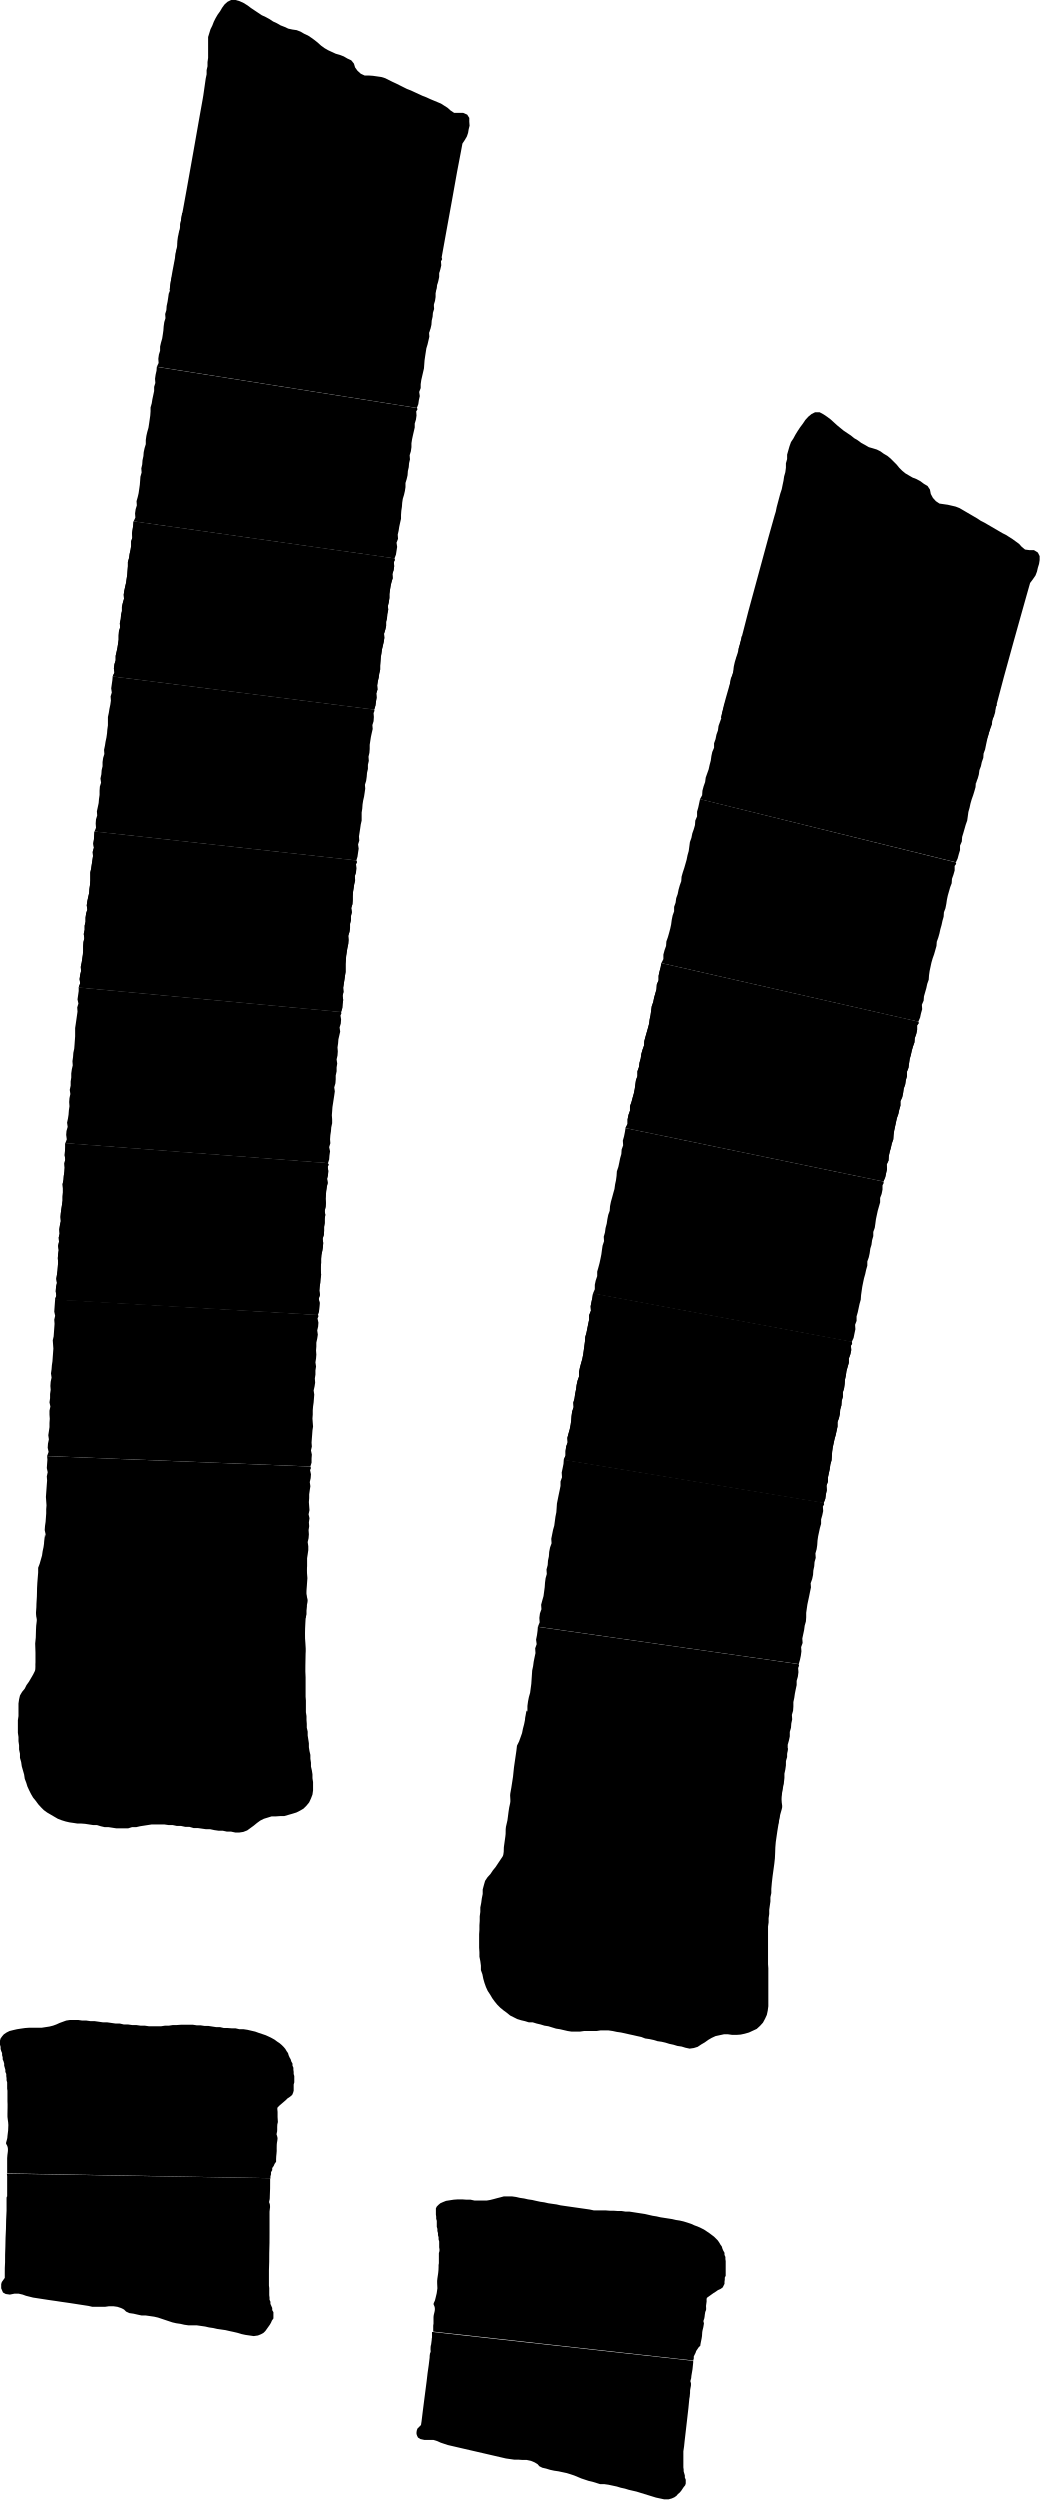
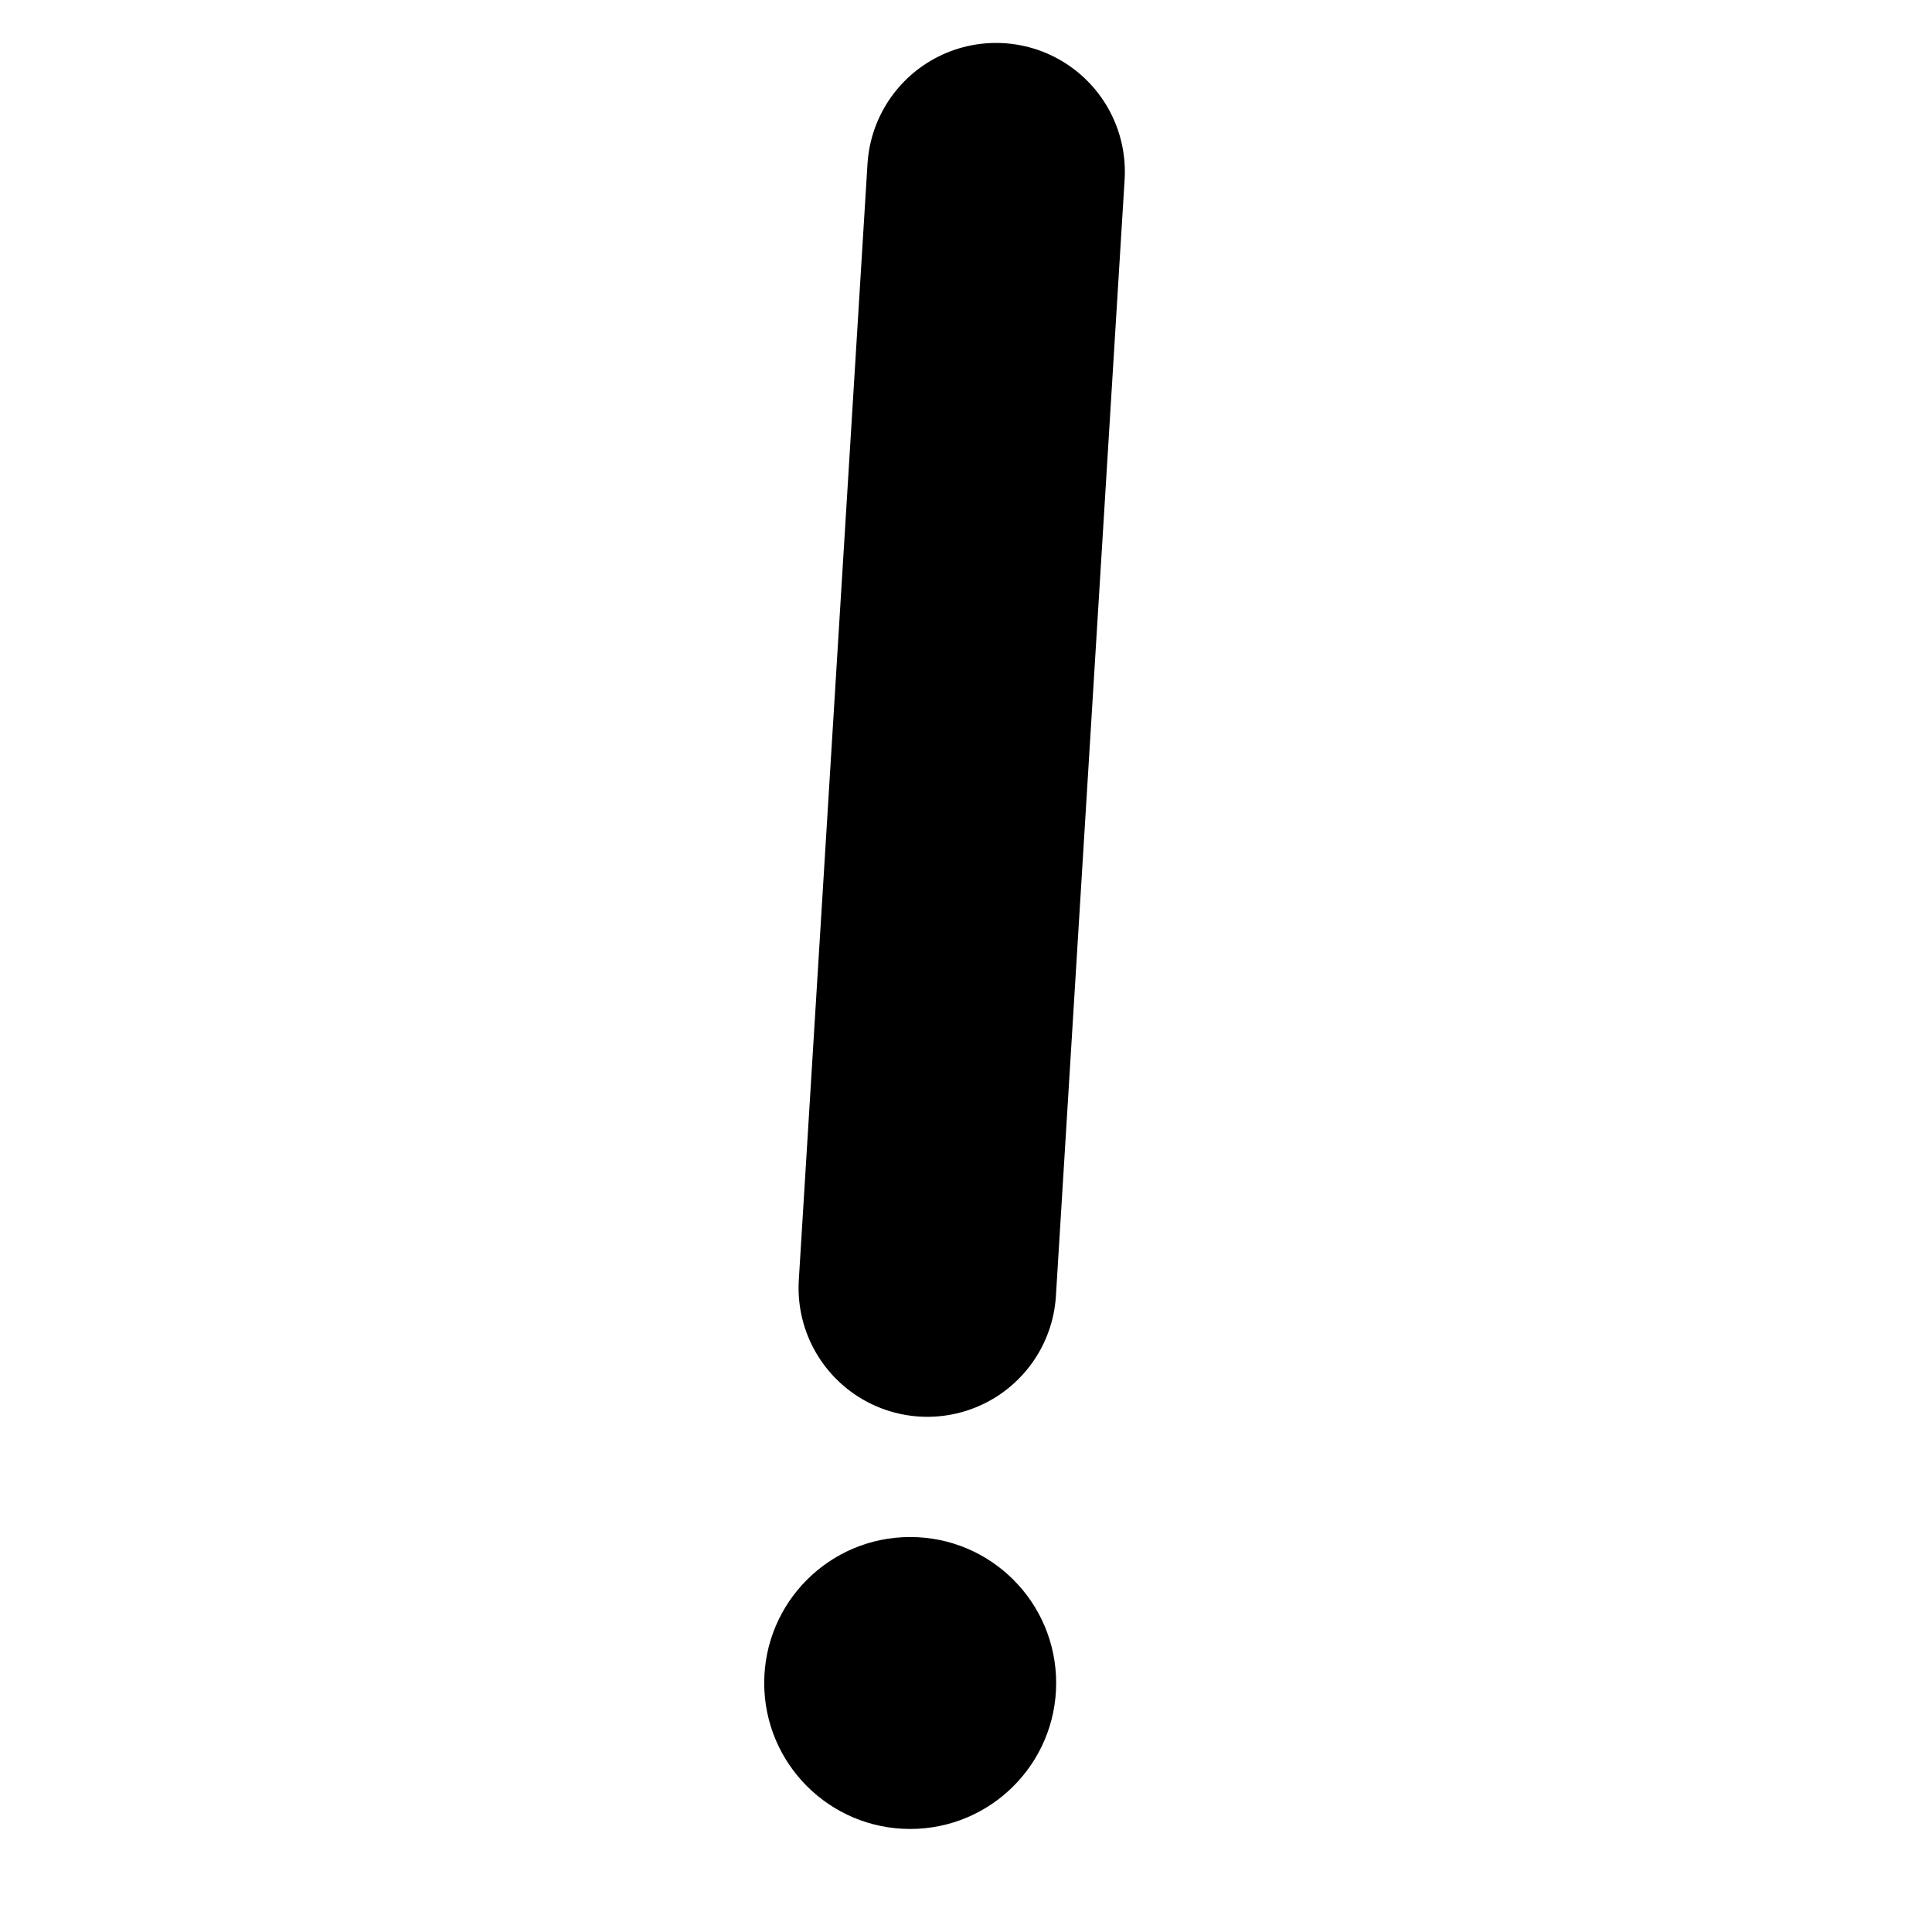
- <svg xmlns="http://www.w3.org/2000/svg" viewBox="0 0 257 618" fill="none">
-   <path d="M11.055 379.28V380.387L10.907 381.42L10.76 382.453L10.539 383.486L10.391 384.519L10.097 385.552L9.802 386.585L9.433 387.545V388.725C9.286 390.423 9.138 392.12 9.138 393.817C9.138 394.998 8.991 396.104 8.991 397.285C8.991 397.875 8.844 398.539 8.917 399.13C8.917 399.794 9.212 400.237 9.065 400.901C8.844 402.229 8.917 403.483 8.844 404.812L8.696 406.287C8.696 407.025 8.77 407.763 8.77 408.501V410.936C8.696 411.453 8.844 412.56 8.622 413.076L8.18 413.962L7.664 414.847L7.149 415.732L6.559 416.544L6.117 417.43L5.453 418.241L4.937 419.127L4.716 420.086L4.569 421.119V422.152V423.185V424.218L4.421 425.251V426.285V427.318V428.351L4.569 429.384V430.417L4.716 431.45V432.483L4.937 433.516V434.549L5.232 435.582L5.38 436.615L5.674 437.648L5.969 438.681L6.117 439.714L6.485 440.674L6.78 441.633L7.222 442.592L7.664 443.478L8.18 444.363L8.844 445.175L9.433 445.986L10.097 446.724L10.834 447.462L11.644 448.053L12.529 448.569L13.413 449.086L14.297 449.602L15.256 449.971L16.214 450.266L17.172 450.488L18.204 450.635L19.162 450.783H20.12L21.078 450.857L22.036 451.004L22.995 451.152H23.953L24.911 451.447L25.869 451.668H26.827L27.785 451.816L28.743 451.963H29.701H30.733H31.691L32.65 451.668H33.681L34.639 451.447L35.598 451.299L36.556 451.152L37.514 451.004H38.546H39.578H40.609L41.641 451.152H42.673L43.705 451.373H44.737L45.769 451.594H46.8L47.832 451.89H48.864L49.896 452.037L50.928 452.185H51.96L52.991 452.406L54.023 452.554H55.055L56.087 452.775H57.119L58.151 452.996H59.182L60.141 452.849L61.099 452.48L61.91 451.89L62.72 451.299L63.531 450.635L64.342 450.045L65.226 449.602L66.184 449.307L67.142 449.012H68.174L69.206 448.938H70.238L71.27 448.643L72.302 448.348L73.26 448.053L74.144 447.61L75.028 447.093L75.766 446.355L76.429 445.544L76.871 444.584L77.24 443.625L77.387 442.592V441.559V440.526L77.24 439.567V438.607L77.092 437.648L76.871 436.689V435.73L76.724 434.77V433.811L76.502 432.852L76.355 431.893V430.933L76.208 429.974L76.06 429.015V428.056L75.839 427.096V426.137L75.766 425.178V424.218L75.618 423.259V422.3V421.341V420.381L75.544 419.422V418.463V417.503V416.544V415.585V414.626C75.397 412.707 75.544 410.715 75.544 408.796C75.692 407.099 75.323 405.402 75.397 403.779C75.397 402.155 75.544 400.458 75.618 398.835C75.618 397.875 75.766 397.064 75.987 396.178C76.134 395.44 75.987 395.293 75.839 394.629C75.397 392.784 75.913 390.792 75.839 388.947V387.988V387.028V386.069V385.11V384.15V383.191V382.158L11.128 380.092L11.055 379.28Z" fill="currentColor" />
-   <path d="M78.566 325.044L78.861 324.085L78.935 323.052L79.009 322.093L78.787 321.059L79.082 320.1L78.935 319.067L79.009 318.108L79.156 317.149L79.23 316.115L79.377 315.156L79.303 314.123V313.164L79.377 312.205V311.172L79.451 310.212L79.672 309.179L79.819 308.22L79.893 307.261L79.746 306.228L80.04 305.268L80.114 304.309V303.276L80.261 302.317V301.284L80.409 300.324L80.261 299.365L80.483 298.332L80.556 297.373L80.483 296.34L80.556 295.38L80.63 294.421L80.777 293.388L80.999 292.429L80.851 291.396L81.072 290.437L81.146 289.477L80.999 288.444L81.22 287.928L81.072 287.559L16.14 282.615V283.574L16.067 284.533L15.993 285.566L16.14 286.599L15.919 287.633L15.993 288.666L15.919 289.699L15.772 290.658L15.698 291.691L15.477 292.724L15.551 293.757V294.79L15.477 295.823V296.783L15.329 297.816L15.182 298.849L15.035 299.882L14.961 300.841L15.035 301.874L14.813 302.907L14.666 303.94L14.74 304.973L14.519 305.933L14.592 306.966L14.371 307.999L14.519 309.032L14.371 310.065L14.298 311.024L14.371 312.057L14.298 313.09L14.224 314.123L14.076 315.156L13.929 316.115L14.076 317.149L13.855 318.182L13.782 319.215L13.929 320.248L13.634 321.207L13.782 321.281L78.714 325.044H78.566Z" fill="currentColor" />
-   <path d="M76.723 362.53L77.018 361.57V360.537L77.092 359.578L76.871 358.545L77.092 357.586L77.018 356.627L77.092 355.593L77.166 354.634L77.239 353.601L77.387 352.642L77.313 351.683L77.239 350.65L77.313 349.69V348.657L77.387 347.698L77.534 346.665L77.608 345.706L77.682 344.746L77.534 343.713L77.755 342.754L77.903 341.795L77.829 340.762L77.976 339.802V338.769L78.124 337.81L77.976 336.777L78.124 335.818L78.198 334.859L78.124 333.825L78.198 332.866V331.907L78.419 330.874L78.566 329.915L78.419 328.882L78.64 327.922L78.713 326.963L78.492 325.93L78.713 325.413L78.64 325.044L13.634 321.207L13.56 322.167L13.487 323.2L13.413 324.233L13.634 325.266L13.413 326.225L13.487 327.258L13.413 328.291L13.339 329.324L13.266 330.357L13.044 331.317L13.118 332.35L13.192 333.383L13.118 334.416L13.044 335.449L12.971 336.482L12.823 337.515L12.75 338.474L12.602 339.507L12.75 340.54L12.528 341.573L12.455 342.606L12.528 343.566L12.381 344.599V345.632L12.234 346.665L12.455 347.698L12.234 348.731V349.69L12.307 350.723L12.234 351.756V352.789L12.086 353.822L11.939 354.782L12.086 355.815L11.865 356.848L11.791 357.881L12.013 358.914L11.644 359.947H11.791L76.871 362.53H76.723Z" fill="currentColor" />
-   <path d="M75.545 400.015L75.766 399.056V398.096L75.839 397.063L75.618 396.104L75.839 395.071L75.692 394.112L75.766 393.079L75.839 392.119L75.913 391.16L75.987 390.127L75.913 389.168L75.839 388.135L75.913 387.175V386.142V385.183L76.06 384.224L76.208 383.191V382.232L76.06 381.199L76.281 380.239L76.355 379.28L76.281 378.247L76.429 377.288L76.355 376.328L76.503 375.295L76.281 374.336L76.503 373.303L76.429 372.344L76.355 371.311L76.429 370.351V369.392L76.576 368.359L76.724 367.4L76.576 366.367L76.797 365.407L76.871 364.448L76.65 363.415L76.871 362.899L76.724 362.53L11.644 359.947L11.718 360.833L11.644 361.866L11.571 362.899L11.792 363.932L11.571 364.965L11.644 365.998L11.571 366.957L11.497 367.99L11.423 369.023L11.35 370.056L11.423 371.089L11.497 372.122L11.423 373.082V374.115L11.35 375.148L11.276 376.181L11.128 377.214L11.055 378.247L11.276 379.28L11.055 380.239L10.981 381.272L11.055 382.305L10.907 383.338L10.981 384.371L10.834 385.331L11.055 386.364L10.834 387.397V388.43L10.907 389.463V390.496L10.834 391.529L10.76 392.488L10.613 393.521L10.76 394.554L10.539 395.588V396.621L10.76 397.654L10.465 398.613H10.613L75.692 400.015H75.545Z" fill="currentColor" />
-   <path d="M84.316 250.148L84.61 249.189L84.684 248.155L84.832 247.196L84.684 246.163L84.905 245.204L84.832 244.171L84.979 243.212L85.126 242.252L85.274 241.219L85.421 240.26V239.227V238.268L85.495 237.308L85.569 236.275L85.716 235.316L85.863 234.357L86.085 233.324L86.158 232.364L86.085 231.331L86.379 230.372L86.527 229.413V228.38L86.748 227.421V226.461L86.969 225.502L86.822 224.469L87.116 223.51L87.19 222.477V221.517L87.264 220.484L87.411 219.525L87.558 218.566L87.779 217.606L87.706 216.573L88.001 215.614L88.074 214.655L88.001 213.622L88.222 213.105L88.074 212.736L23.363 205.579L23.29 206.538L23.216 207.571L23.069 208.53L23.216 209.563L22.921 210.596L22.995 211.629L22.848 212.663L22.7 213.622L22.553 214.655L22.332 215.688V216.721V217.68L22.258 218.713L22.111 219.746L22.037 220.779L21.816 221.739L21.595 222.772L21.447 223.805L21.595 224.838L21.3 225.797L21.153 226.83V227.863L20.931 228.823V229.856L20.71 230.889L20.858 231.922L20.637 232.881L20.563 233.914V234.947L20.489 235.98L20.342 237.013L20.194 237.972L19.973 239.005L20.047 240.039L19.826 240.998L19.678 242.031L19.826 243.064L19.457 244.097H19.605L84.389 250.148H84.316Z" fill="currentColor" />
-   <path d="M81.073 287.559L81.368 286.6L81.441 285.641L81.589 284.608L81.368 283.575L81.662 282.616L81.589 281.656L81.662 280.623L81.81 279.664L81.883 278.705L82.105 277.672V276.712L82.031 275.679L82.105 274.72L82.178 273.687L82.326 272.728L82.473 271.768L82.621 270.809L82.768 269.776L82.621 268.817L82.915 267.784L82.989 266.824V265.865L83.21 264.832V263.873L83.358 262.914L83.21 261.881L83.431 260.921L83.505 259.888L83.431 258.929L83.579 257.896L83.652 256.937L83.873 255.977L84.094 255.018L83.947 253.985L84.242 253.026L84.316 251.993L84.168 251.033L84.389 250.517L84.316 250.148L19.457 244.097V244.983L19.31 246.016L19.163 247.049L19.384 248.082L19.089 249.041L19.163 250.074L19.015 251.107L18.868 252.14L18.72 253.173L18.573 254.133V255.166V256.199L18.499 257.232L18.426 258.265L18.352 259.224L18.131 260.257L18.057 261.29L17.91 262.323L17.983 263.356L17.762 264.316L17.615 265.349V266.382L17.468 267.341V268.374L17.246 269.407L17.394 270.44L17.173 271.473L17.099 272.432L17.173 273.466L17.025 274.499L16.951 275.532L16.804 276.491L16.583 277.524L16.73 278.557L16.436 279.59L16.362 280.549L16.509 281.656L16.141 282.616H16.288L81.22 287.559H81.073Z" fill="currentColor" />
-   <path d="M78.567 325.044L78.861 324.085L78.935 323.052L79.009 322.092L78.788 321.059L79.082 320.1L78.935 319.067L79.009 318.108L79.156 317.148L79.23 316.115L79.377 315.156L79.303 314.123V313.164L79.377 312.204V311.171L79.451 310.212L79.672 309.179L79.82 308.22L79.893 307.261L79.746 306.227L80.041 305.268L80.114 304.309V303.276L80.262 302.317V301.284L80.409 300.324L80.262 299.365L80.483 298.332L80.557 297.373L80.483 296.34L80.557 295.38L80.63 294.421L80.778 293.388L80.999 292.429L80.852 291.396L81.073 290.436L81.146 289.477L80.999 288.444L81.22 287.928L81.073 287.559L16.14 282.615V283.574L16.067 284.533L15.993 285.566L16.14 286.599L15.919 287.633L15.993 288.666L15.919 289.699L15.772 290.658L15.698 291.691L15.477 292.724L15.551 293.757V294.79L15.477 295.823V296.782L15.33 297.815L15.182 298.849L15.035 299.882L14.961 300.841L15.035 301.874L14.814 302.907L14.666 303.94L14.74 304.973L14.519 305.932L14.593 306.965L14.372 307.998L14.519 309.032L14.372 310.065L14.298 311.024L14.372 312.057L14.298 313.09L14.224 314.123L14.077 315.156L13.929 316.115L14.077 317.148L13.856 318.182L13.782 319.215L13.929 320.248L13.634 321.207L13.782 321.281L78.714 325.044H78.567Z" fill="currentColor" />
-   <path d="M92.496 175.399L92.791 174.439L92.938 173.406L93.085 172.447L93.012 171.414L93.306 170.455L93.233 169.422L93.38 168.462L93.601 167.503L93.749 166.47L93.97 165.511V164.551L94.043 163.518L94.117 162.559L94.265 161.6L94.412 160.567L94.633 159.608L94.854 158.648L95.002 157.689L94.928 156.656L95.223 155.697L95.444 154.737V153.704L95.665 152.745L95.739 151.786L95.96 150.753L95.886 149.793L96.107 148.834L96.255 147.801V146.842L96.402 145.809L96.549 144.85L96.77 143.89L97.065 142.931L96.992 141.898L97.286 140.939L97.434 139.979L97.36 138.946L97.581 138.43L97.507 138.061L33.018 128.911L32.944 129.796L32.797 130.829L32.649 131.863L32.723 132.896L32.428 133.855V134.888L32.281 135.921L32.06 136.88L31.912 137.913L31.617 138.946V139.979L31.544 140.939L31.47 141.972L31.323 143.005L31.175 144.038L30.954 144.997L30.733 146.03L30.586 146.989L30.659 148.022L30.365 149.056L30.143 150.015V151.048L29.922 152.081L29.849 153.04L29.628 154.073L29.701 155.106L29.406 156.066L29.333 157.099V158.132L29.185 159.165L29.038 160.124L28.817 161.157L28.596 162.116V163.223L28.301 164.182L28.153 165.216L28.301 166.249L27.859 167.208H28.006L92.57 175.399H92.496Z" fill="currentColor" />
-   <path d="M88.074 212.736L88.369 211.777L88.516 210.743L88.664 209.784L88.516 208.751L88.811 207.792L88.737 206.759L88.885 205.8L89.032 204.84L89.179 203.807L89.4 202.848V201.889V200.856L89.548 199.896L89.622 198.863L89.769 197.904L89.99 196.945L90.138 195.986L90.285 194.952L90.211 193.993L90.506 193.034L90.654 192.001L90.727 191.042L90.948 190.082V189.049L91.169 188.09L91.096 187.057L91.317 186.098L91.391 185.138V184.105L91.538 183.146L91.685 182.187L91.907 181.154L92.128 180.194L92.054 179.235L92.349 178.276L92.422 177.243L92.349 176.284L92.57 175.693L92.496 175.398L27.859 167.207L27.785 168.093L27.638 169.126L27.49 170.159L27.638 171.192L27.343 172.151L27.417 173.184L27.269 174.218L27.048 175.251L26.901 176.21L26.68 177.243V178.276V179.309L26.532 180.342L26.459 181.301L26.311 182.334L26.09 183.367L25.943 184.327L25.722 185.36L25.795 186.393L25.5 187.352L25.353 188.385V189.418L25.132 190.378L25.058 191.411L24.837 192.444L24.985 193.477L24.69 194.436L24.616 195.469V196.502L24.469 197.535L24.395 198.494L24.174 199.528L23.953 200.561L24.026 201.594L23.732 202.553L23.658 203.586L23.732 204.619L23.363 205.578H23.51L88.222 212.736H88.074Z" fill="currentColor" />
-   <path d="M84.315 250.147L84.61 249.188L84.683 248.155L84.831 247.196L84.683 246.163L84.904 245.204L84.831 244.17L84.978 243.211L85.126 242.252L85.273 241.219L85.421 240.26V239.226V238.267L85.494 237.308L85.568 236.275L85.715 235.316L85.863 234.356L86.084 233.323L86.157 232.364L86.084 231.331L86.379 230.372L86.526 229.412V228.379L86.747 227.42V226.461L86.968 225.502L86.821 224.468L87.115 223.509L87.189 222.476V221.517L87.263 220.484L87.41 219.525L87.558 218.565L87.779 217.606L87.705 216.573L88 215.614L88.074 214.654L88 213.621L88.221 213.105L88.074 212.736L23.363 205.578L23.289 206.538L23.215 207.571L23.068 208.53L23.215 209.563L22.921 210.596L22.994 211.629L22.847 212.662L22.7 213.621L22.552 214.654L22.331 215.688V216.721V217.68L22.257 218.713L22.11 219.746L22.036 220.779L21.815 221.738L21.594 222.771L21.447 223.804L21.594 224.837L21.299 225.797L21.152 226.83V227.863L20.931 228.822V229.855L20.71 230.888L20.857 231.921L20.636 232.881L20.562 233.914V234.947L20.488 235.98L20.341 237.013L20.194 237.972L19.973 239.005L20.046 240.038L19.825 240.997L19.678 242.031L19.825 243.064L19.457 244.097H19.604L84.388 250.147H84.315Z" fill="currentColor" />
-   <path d="M103.036 100.871L103.405 99.912L103.552 98.879L103.773 97.919L103.626 96.886L103.994 95.927V94.968L104.142 93.935L104.363 92.976L104.584 92.016L104.805 91.057L104.879 90.024L104.952 89.065L105.1 88.032L105.247 87.072L105.395 86.113L105.689 85.154L105.911 84.195L106.132 83.235L106.058 82.202L106.426 81.243L106.648 80.284L106.721 79.251L106.942 78.291L107.016 77.332L107.311 76.373L107.237 75.34L107.532 74.38L107.679 73.421V72.388L107.9 71.429L108.048 70.47L108.343 69.51L108.564 68.477V67.518L108.859 66.559L109.08 65.6L109.006 64.566L109.301 64.05L109.153 63.681L45.032 52.612L44.885 53.498L44.737 54.531L44.516 55.49L44.59 56.597L44.221 57.556L44.295 58.589L44.074 59.549L43.853 60.582L43.632 61.615L43.411 62.574L43.337 63.607L43.263 64.64L43.116 65.6L42.968 66.632L42.747 67.666L42.453 68.625L42.231 69.584L42.084 70.617V71.65L41.715 72.609L41.568 73.643L41.421 74.602L41.2 75.635L41.126 76.668L40.831 77.627L40.905 78.66L40.61 79.62L40.463 80.653L40.389 81.686L40.242 82.719L40.094 83.678L39.799 84.711L39.578 85.67V86.703L39.283 87.663L39.136 88.696L39.21 89.729L38.767 90.688H38.915L103.184 100.871H103.036Z" fill="currentColor" />
-   <path d="M97.508 138.061L97.877 137.102L98.024 136.143L98.172 135.183L98.024 134.15L98.393 133.191L98.319 132.158L98.54 131.199L98.688 130.24L98.909 129.206L99.13 128.247V127.288L99.204 126.255L99.351 125.296L99.425 124.262L99.572 123.303L99.867 122.344L100.088 121.385L100.235 120.425V119.392L100.53 118.433L100.751 117.474L100.825 116.441L101.046 115.482L101.12 114.522L101.341 113.563L101.267 112.53L101.562 111.571L101.709 110.538V109.578L101.857 108.619L102.078 107.586L102.299 106.627L102.52 105.667V104.708L102.815 103.749L102.963 102.716L102.889 101.683L103.184 101.24L103.11 100.871L38.767 90.688L38.694 91.647L38.473 92.607L38.325 93.64L38.399 94.673L38.104 95.632V96.665L37.883 97.698L37.662 98.731L37.515 99.691L37.22 100.724V101.683L37.146 102.716L36.999 103.749L36.851 104.782L36.704 105.741L36.409 106.774L36.188 107.734L36.041 108.767V109.8L35.746 110.759L35.525 111.792L35.451 112.751L35.23 113.784L35.156 114.817L34.935 115.777L35.009 116.81L34.714 117.843L34.64 118.876L34.566 119.835L34.419 120.868L34.272 121.901L34.051 122.861L33.756 123.894L33.83 124.927L33.535 125.886L33.387 126.919L33.461 127.952L33.019 128.911H33.166L97.582 138.061H97.508Z" fill="currentColor" />
-   <path d="M92.497 175.399L92.792 174.439L92.939 173.406L93.087 172.447L93.013 171.414L93.308 170.455L93.234 169.422L93.381 168.462L93.603 167.503L93.75 166.47L93.971 165.511V164.551L94.045 163.518L94.118 162.559L94.266 161.6L94.413 160.567L94.635 159.608L94.856 158.648L95.003 157.689L94.929 156.656L95.224 155.697L95.445 154.737V153.704L95.666 152.745L95.74 151.786L95.961 150.753L95.887 149.793L96.108 148.834L96.256 147.801V146.842L96.403 145.809L96.551 144.85L96.772 143.89L97.067 142.931L96.993 141.898L97.288 140.939L97.435 139.979L97.361 138.946L97.582 138.43L97.509 138.061L33.019 128.911L32.945 129.796L32.798 130.829L32.651 131.863L32.724 132.896L32.429 133.855V134.888L32.282 135.921L32.061 136.88L31.913 137.913L31.619 138.946V139.979L31.545 140.939L31.471 141.972L31.324 143.005L31.176 144.038L30.955 144.997L30.734 146.03L30.587 146.989L30.66 148.022L30.366 149.056L30.145 150.015V151.048L29.924 152.081L29.85 153.04L29.629 154.073L29.703 155.106L29.408 156.066L29.334 157.099V158.132L29.186 159.165L29.039 160.124L28.818 161.157L28.597 162.116V163.223L28.302 164.182L28.155 165.216L28.302 166.249L27.86 167.208H28.007L92.571 175.399H92.497Z" fill="currentColor" />
-   <path d="M41.936 71.65L42.083 70.543C42.378 68.256 42.82 66.042 43.263 63.755C43.41 62.943 43.557 62.131 43.778 61.319C43.852 61.024 43.926 60.95 43.852 60.655C43.705 59.253 44.147 57.851 44.442 56.597L44.81 54.088L45.252 51.727L46.137 46.857L47.832 37.338L49.232 29.369L50.117 24.424L50.264 23.539L50.412 22.506L50.559 21.473L50.706 20.44L50.854 19.407L51.075 18.374V17.341L51.296 16.381V15.348L51.443 14.315V13.282V12.249V11.216V10.183V9.15L51.738 8.191L52.033 7.231L52.475 6.346L52.844 5.387L53.286 4.501L53.802 3.616L54.391 2.804L54.907 1.919L55.497 1.107L56.234 0.443L57.119 0H58.224L59.256 0.295L60.214 0.738L61.172 1.328L62.056 1.992L62.941 2.583L63.825 3.173L64.71 3.763L65.668 4.206L66.626 4.723L67.51 5.313L68.469 5.756L69.353 6.272L70.311 6.641L71.269 7.084L72.301 7.305L73.333 7.453L74.291 7.822L75.176 8.338L76.134 8.781L77.018 9.371L77.829 9.962L78.64 10.626L79.377 11.29L80.187 11.88L81.072 12.397L82.03 12.839L82.988 13.282L84.02 13.577L84.978 13.946L85.862 14.463L86.821 14.906L87.484 15.717L87.779 16.677L88.368 17.488L89.179 18.226L90.137 18.669H91.169L92.201 18.743L93.233 18.89L94.264 19.038L95.223 19.333L96.107 19.776L96.992 20.218L97.95 20.661L98.834 21.104L99.719 21.547L100.603 21.989L101.561 22.358L102.519 22.801L103.477 23.244L104.436 23.687L105.394 24.056L106.352 24.498L107.236 24.867L108.121 25.236L109.005 25.605L109.816 26.122L110.626 26.638L111.364 27.302L112.248 27.893H113.353H114.459L115.491 28.335L116.007 29.147V30.106L116.081 31.066L115.86 31.951L115.712 32.837L115.417 33.722L114.901 34.608L114.312 35.493L113.943 37.485L112.985 42.503L111.732 49.513L110.258 57.63L108.784 65.821L108.121 69.658L107.826 71.429C107.826 71.429 107.678 72.019 107.605 72.24C107.457 72.683 107.457 73.2 107.384 73.642C107.31 74.528 107.162 75.34 106.941 76.225L106.573 78.439L106.352 79.619C106.278 79.988 106.352 80.431 106.204 80.8V81.317L106.057 82.35L41.862 71.724L41.936 71.65Z" fill="currentColor" />
-   <path d="M66.848 538.592V538.002L66.996 537.486V536.969L67.29 536.453V535.936L67.659 535.419L67.88 534.903L68.248 534.386V533.722C68.248 532.837 68.47 531.951 68.396 531.066C68.396 530.476 68.396 529.885 68.543 529.221C68.543 528.926 68.691 528.557 68.543 528.262C68.543 527.893 68.249 527.672 68.396 527.376C68.617 526.712 68.47 526.048 68.543 525.31C68.543 525.015 68.691 524.794 68.691 524.499C68.691 524.13 68.617 523.761 68.617 523.318C68.617 522.875 68.617 522.432 68.617 522.063C68.617 521.768 68.47 521.178 68.617 520.957L69.059 520.514L69.575 520.071L70.091 519.628L70.607 519.186L71.049 518.743L71.713 518.3L72.228 517.858L72.45 517.341L72.597 516.824V516.308V515.791V515.275L72.744 514.758V514.242V513.725V513.209L72.597 512.692V512.176L72.523 511.659V511.143L72.302 510.626V510.11L72.007 509.593L71.86 509.077L71.565 508.56L71.344 508.043L71.197 507.527L70.828 507.01L70.533 506.494L70.091 505.977L69.649 505.535L69.133 505.092L68.469 504.649L67.88 504.206L67.217 503.837L66.48 503.469L65.669 503.1L64.784 502.804L63.9 502.509L63.089 502.214L62.131 501.993L61.173 501.771L60.215 501.624H59.183L58.225 501.402H57.267L56.309 501.329H55.35L54.392 501.107H53.434L52.476 500.96L51.518 500.812H50.56L49.602 500.664H48.644L47.686 500.517H46.654H45.696H44.737L43.706 500.591H42.747L41.789 500.738H40.831L39.873 500.886H38.841H37.809H36.778L35.746 500.738H34.714L33.682 500.591H32.65L31.618 500.443H30.587L29.628 500.222H28.596L27.565 500.074L26.533 499.927H25.501L24.469 499.779L23.437 499.631H22.405L21.374 499.484H20.342L19.31 499.336H18.278H17.32L16.362 499.484L15.551 499.779L14.741 500.074L13.93 500.443L13.119 500.738L12.234 500.96L11.277 501.107L10.318 501.255H9.286H8.255H7.223L6.191 501.329L5.159 501.476L4.201 501.624L3.243 501.845L2.358 502.066L1.621 502.435L0.958 502.878L0.516 503.395L0.147 503.911L0 504.428V504.944V505.461L0.147 505.977V506.494L0.295 507.01L0.516 507.527V508.043L0.663 508.56V509.077L0.884 509.593L1.032 510.11V510.626L1.179 511.143L1.327 511.659V512.176L1.548 512.692V513.209L1.621 513.725V514.242L1.769 514.758V515.275V515.791V516.308L1.843 516.824V517.341V517.858V518.374V518.891V519.407C1.916 520.44 1.843 521.547 1.843 522.58C1.769 523.539 2.064 524.425 2.064 525.31C2.064 526.196 1.99 527.155 1.843 528.04C1.843 528.557 1.695 529 1.548 529.516C1.4 529.885 1.548 530.033 1.769 530.402C2.211 531.361 1.769 532.468 1.769 533.501V534.018V534.534V535.641V536.157V536.674V537.264L66.627 538.445L66.848 538.592Z" fill="currentColor" />
-   <path d="M66.775 538.592V539.183C66.775 540.363 66.775 541.618 66.701 542.798C66.701 543.241 66.701 543.684 66.554 544.126C66.554 544.274 66.48 544.348 66.554 544.495C66.922 545.233 66.701 545.971 66.627 546.709C66.627 547.152 66.627 547.595 66.627 548.037C66.627 548.48 66.627 548.849 66.627 549.292C66.627 550.177 66.627 551.063 66.627 551.874C66.627 553.572 66.628 555.269 66.554 556.966C66.554 558.368 66.554 559.844 66.48 561.246C66.48 562.131 66.48 563.017 66.48 563.902C66.48 564.05 66.48 564.197 66.48 564.419V565.009L66.554 565.599V566.19V566.78V567.37L66.627 567.961V568.477L66.849 568.994V569.51L67.07 570.027L67.291 570.543V571.06L67.586 571.576V572.093V572.609V573.126L67.217 573.642L66.996 574.159L66.701 574.675L66.333 575.192L65.964 575.708L65.596 576.225L65.153 576.668L64.49 577.037L63.753 577.332L62.721 577.479L61.69 577.332L60.658 577.184L59.626 576.963L58.668 576.668L57.709 576.446L56.678 576.225L55.72 576.004L54.688 575.856L53.656 575.708L52.698 575.487L51.666 575.34L50.708 575.118L49.676 574.971L48.644 574.823H47.612H46.58L45.549 574.675L44.59 574.454L43.559 574.306L42.601 574.085L41.716 573.79L40.832 573.495L39.947 573.2L39.063 572.904L38.105 572.683L37.073 572.535L36.041 572.388H35.009L33.977 572.167L33.019 571.945L31.987 571.798L31.177 571.429L30.661 570.912L29.924 570.543L29.039 570.248L28.007 570.101H26.975L25.944 570.248H24.912H23.88H22.848L21.89 570.027L20.932 569.879L19.974 569.732L19.016 569.584L18.058 569.436L17.099 569.289L16.068 569.141L15.036 568.994L14.078 568.846L13.046 568.698L12.014 568.551L11.056 568.403L10.098 568.256L9.14 568.108L8.181 567.961L7.297 567.739L6.413 567.518L5.602 567.223L4.644 567.001H3.538L2.433 567.223L1.401 567.075L0.737 566.706L0.516 566.19L0.295 565.673V565.156V564.64L0.443 564.123L0.811 563.607L1.18 563.09C1.18 562.721 1.18 562.353 1.18 561.984C1.18 561.098 1.18 560.139 1.253 559.253C1.253 557.999 1.253 556.671 1.327 555.416C1.327 553.94 1.401 552.465 1.474 550.989C1.474 549.513 1.548 547.963 1.622 546.488C1.622 545.75 1.622 545.086 1.622 544.348C1.622 544.053 1.622 543.684 1.622 543.388C1.622 543.241 1.622 543.093 1.769 542.946C1.769 542.724 1.769 542.429 1.769 542.208C1.769 541.765 1.769 541.249 1.769 540.806C1.769 540.363 1.769 539.994 1.769 539.551C1.769 539.33 1.769 539.109 1.769 538.887C1.769 538.666 1.769 538.445 1.769 538.223C1.769 538.149 1.769 538.002 1.769 537.928L1.696 537.338L66.701 538.445L66.775 538.592Z" fill="currentColor" />
-   <path d="M130.158 422.816L129.937 423.997L129.789 425.104L129.568 426.211L129.273 427.318L129.052 428.424L128.684 429.457L128.315 430.49L127.799 431.524L127.652 432.778C127.431 434.623 127.062 436.394 126.915 438.238C126.841 439.493 126.546 440.673 126.399 441.928C126.325 442.592 126.104 443.256 126.104 443.846C126.104 444.584 126.252 445.101 126.104 445.765C125.736 447.167 125.662 448.495 125.441 449.971L125.072 451.594C124.925 452.406 125.072 453.144 124.925 453.956L124.556 456.612C124.556 457.129 124.556 458.383 124.262 458.9L123.672 459.785L123.082 460.671L122.493 461.556L121.83 462.368L121.24 463.253L120.503 464.065L119.913 464.95L119.618 465.983L119.323 467.09V468.197L119.102 469.304L118.955 470.411L118.734 471.518V472.625L118.587 473.731V474.838L118.513 475.945V477.052L118.439 478.159V479.266V480.372V481.479L118.513 482.586V483.693L118.734 484.8L118.881 485.907V487.014L119.25 488.047L119.471 489.153L119.766 490.187L120.134 491.22L120.576 492.179L121.166 493.064L121.682 493.95L122.272 494.761L122.935 495.573L123.672 496.311L124.483 496.975L125.294 497.566L126.104 498.23L126.989 498.672L127.873 499.115L128.831 499.41L129.789 499.632L130.747 499.927H131.706L132.664 500.222L133.622 500.443L134.58 500.738L135.538 500.886L136.496 501.181L137.454 501.476L138.413 501.624L139.371 501.845L140.329 502.067L141.287 502.214H142.319H143.351L144.382 502.067H145.414H146.446H147.478L148.436 501.919H149.394H150.426L151.458 502.067L152.49 502.288L153.522 502.436L154.553 502.657L155.511 502.878L156.543 503.1L157.502 503.321L158.533 503.543L159.491 503.911L160.523 504.059L161.555 504.28L162.513 504.576L163.545 504.723L164.503 504.945L165.461 505.24L166.493 505.461L167.451 505.756L168.483 505.904L169.441 506.199L170.473 506.42L171.505 506.273L172.463 505.978L173.348 505.387L174.232 504.871L175.043 504.28L175.927 503.764L176.885 503.321L177.917 503.1L178.949 502.878H179.981L181.013 503.026H182.044L183.076 502.952L184.108 502.731L185.14 502.436L186.098 501.993L187.056 501.55L187.867 500.812L188.604 500.001L189.12 499.041L189.562 498.082L189.783 497.049L189.931 495.942V494.835V493.802V492.769V491.736V490.703V489.67V488.637V487.604V486.571L189.857 485.538V484.505V483.472V482.439V481.406V480.372V479.339V478.306V477.273V476.24L190.004 475.207V474.174L190.152 473.141V472.108L190.299 471.075L190.447 470.042V469.009L190.668 467.976V466.943C190.815 464.95 191.11 462.737 191.405 460.744C191.7 458.9 191.552 457.129 191.773 455.358C191.994 453.661 192.289 451.816 192.584 450.045C192.731 449.086 192.953 448.126 193.247 447.241C193.468 446.503 193.321 446.282 193.247 445.544C193.026 443.551 193.763 441.485 193.911 439.493V438.46L194.132 437.427L194.279 436.394V435.361L194.574 434.328V433.294L194.795 432.188L130.526 423.702L130.158 422.816Z" fill="currentColor" />
-   <path d="M203.64 371.459L204.009 370.5L204.156 369.393L204.377 368.36L204.304 367.253L204.672 366.22V365.187L204.893 364.154L205.114 363.121L205.262 362.014L205.556 360.981L205.63 359.948L205.704 358.841L205.851 357.808L206.072 356.775L206.294 355.742L206.588 354.709L206.81 353.676L207.031 352.642V351.536L207.399 350.502L207.62 349.469L207.694 348.436L207.989 347.403L208.062 346.297L208.357 345.263V344.157L208.652 343.197L208.799 342.09L208.873 341.057L209.094 340.024L209.242 338.918L209.536 337.884L209.831 336.851V335.818L210.2 334.785L210.421 333.752L210.347 332.645L210.642 332.129L210.568 331.686L146.594 319.732L146.447 320.765L146.226 321.798L146.005 322.905L146.078 324.012L145.636 325.119V326.226L145.415 327.259L145.194 328.366L144.973 329.472L144.678 330.505L144.605 331.612L144.457 332.719L144.31 333.826L144.162 334.859L143.941 335.966L143.646 336.999L143.351 338.106L143.13 339.213V340.32L142.762 341.353L142.541 342.386L142.393 343.492L142.172 344.599L142.025 345.706L141.73 346.739L141.804 347.846L141.435 348.953L141.288 350.06L141.214 351.093L141.067 352.2L140.846 353.307L140.551 354.34L140.256 355.446L140.33 356.553L139.961 357.586L139.814 358.693V359.8L139.371 360.833L139.519 360.907L203.714 371.533L203.64 371.459Z" fill="currentColor" />
-   <path d="M197.448 411.379L197.743 410.346L197.964 409.313L198.111 408.207L198.038 407.173L198.406 406.14L198.333 405.033L198.554 404L198.775 402.967L198.922 401.861L199.217 400.828L199.291 399.794V398.688L199.438 397.654L199.586 396.621L199.807 395.588L200.028 394.555L200.249 393.449L200.47 392.415L200.396 391.382L200.765 390.349L200.986 389.316L201.06 388.209L201.281 387.176L201.354 386.143L201.649 385.11L201.575 384.003L201.87 382.97L202.018 381.937L202.091 380.83L202.239 379.797L202.46 378.764L202.681 377.731L202.976 376.698V375.591L203.271 374.558L203.492 373.525L203.418 372.418L203.713 371.902L203.639 371.459L139.37 360.833L139.297 361.866L139.076 362.973L138.855 364.006L138.928 365.187L138.56 366.22V367.327L138.339 368.434L138.118 369.467L137.897 370.574L137.675 371.681L137.602 372.787L137.528 373.82L137.307 374.927L137.159 376.034L137.012 377.141L136.717 378.174L136.496 379.281L136.275 380.388L136.349 381.494L135.98 382.528L135.759 383.634L135.685 384.741L135.464 385.774L135.391 386.881L135.096 387.988L135.17 389.095L134.875 390.128L134.727 391.235L134.654 392.342L134.506 393.449L134.359 394.555L134.064 395.588L133.769 396.695L133.843 397.802L133.474 398.835L133.327 399.942L133.401 401.049L132.958 402.156H133.106L197.522 411.379H197.448Z" fill="currentColor" />
-   <path d="M192.216 451.373L192.511 450.34L192.658 449.233L192.806 448.2L192.658 447.093L193.027 446.06L192.953 445.027L193.1 443.994L193.322 442.887L193.469 441.854L193.69 440.821V439.714L193.764 438.681L193.838 437.648L193.985 436.541L194.132 435.508L194.353 434.475L194.575 433.442L194.722 432.335V431.302L195.017 430.269L195.238 429.236V428.129L195.533 427.096L195.606 426.063L195.827 425.03L195.754 423.923L196.049 422.89L196.122 421.857V420.75L196.343 419.717L196.491 418.684L196.712 417.577L196.933 416.544V415.511L197.228 414.478L197.375 413.371L197.302 412.338L197.523 411.748L197.449 411.379L132.959 402.155L132.886 403.114L132.738 404.221L132.517 405.328L132.664 406.435L132.296 407.468L132.37 408.648L132.149 409.681L131.927 410.788L131.78 411.895L131.559 412.928L131.485 414.035L131.411 415.142L131.338 416.249L131.19 417.356L131.043 418.462L130.748 419.495L130.527 420.602L130.379 421.709V422.816L130.085 423.849L129.864 424.956L129.79 426.063L129.569 427.17L129.495 428.277L129.274 429.31L129.422 430.49L129.127 431.523L129.053 432.63L128.979 433.737L128.832 434.844L128.684 435.951L128.463 436.984L128.242 438.091L128.316 439.197L128.021 440.304L127.874 441.337L127.947 442.518L127.579 443.551H127.653L192.29 451.373H192.216Z" fill="currentColor" />
-   <path d="M218.38 292.061L218.823 291.028L219.044 289.995L219.265 288.962L219.191 287.855L219.634 286.896L219.707 285.789L219.928 284.756L220.223 283.723L220.444 282.69L220.813 281.657L220.887 280.55L221.034 279.517L221.255 278.484L221.476 277.451L221.697 276.418L222.066 275.385L222.287 274.352L222.582 273.318V272.212L223.024 271.252L223.245 270.219L223.392 269.112L223.761 268.079L223.908 267.046L224.203 266.013V264.906L224.572 263.947L224.719 262.84L224.866 261.807L225.161 260.774L225.382 259.741L225.677 258.708L226.046 257.675L226.119 256.642L226.488 255.609L226.709 254.576V253.469L227.078 252.952L227.004 252.584L163.472 238.121L163.325 239.08L163.03 240.187L162.809 241.22V242.327L162.367 243.36L162.293 244.54L161.998 245.573L161.703 246.606L161.482 247.713L161.114 248.746L160.966 249.853L160.819 250.96L160.598 251.993L160.45 253.1L160.155 254.207L159.861 255.24L159.566 256.273L159.271 257.38L159.197 258.487L158.829 259.52L158.534 260.553L158.387 261.66L158.092 262.693L157.945 263.799L157.576 264.833V266.013L157.207 267.046L157.06 268.079L156.913 269.186L156.691 270.293L156.397 271.326L156.102 272.433L155.733 273.466V274.573L155.365 275.606L155.144 276.713V277.82L154.628 278.853H154.775L218.528 292.061H218.38Z" fill="currentColor" />
-   <path d="M210.568 331.687L211.01 330.728L211.231 329.621L211.453 328.588L211.379 327.481L211.747 326.521V325.415L212.042 324.382L212.263 323.349L212.484 322.315L212.779 321.282L212.853 320.176L213 319.142L213.148 318.109L213.369 317.003L213.59 315.97L213.885 314.936L214.106 313.903L214.401 312.87V311.837L214.769 310.804L214.99 309.771L215.138 308.664L215.433 307.705L215.58 306.598L215.875 305.565V304.532L216.243 303.499L216.391 302.466L216.538 301.359L216.759 300.326L216.98 299.293L217.275 298.26L217.57 297.227V296.12L217.938 295.161L218.16 294.054V293.021L218.454 292.431L218.381 292.062L154.628 278.853L154.481 279.812L154.26 280.919L153.965 281.952L154.038 283.133L153.67 284.166L153.596 285.273L153.301 286.306L153.08 287.413L152.859 288.446L152.49 289.553L152.417 290.66L152.269 291.766L152.048 292.8L151.901 293.906L151.606 294.939L151.311 296.046L151.017 297.079L150.795 298.186L150.722 299.293L150.353 300.326L150.132 301.433L149.985 302.466L149.69 303.573L149.542 304.68L149.248 305.713L149.321 306.82L148.953 307.926L148.805 308.96L148.658 310.066L148.437 311.173L148.216 312.206L147.921 313.313L147.626 314.346V315.453L147.258 316.56L147.037 317.593V318.7L146.594 319.733L146.742 319.807L210.716 331.761L210.568 331.687Z" fill="currentColor" />
-   <path d="M203.64 371.459L204.009 370.5L204.156 369.393L204.377 368.36L204.303 367.253L204.672 366.22V365.187L204.893 364.154L205.114 363.121L205.261 362.014L205.556 360.981L205.63 359.948L205.704 358.841L205.851 357.808L206.072 356.775L206.293 355.742L206.588 354.709L206.809 353.676L207.03 352.643V351.536L207.399 350.503L207.62 349.47L207.694 348.437L207.989 347.404L208.062 346.297L208.357 345.264V344.157L208.652 343.198L208.799 342.091L208.873 341.058L209.094 340.025L209.241 338.918L209.536 337.885L209.831 336.852V335.819L210.2 334.786L210.421 333.753L210.347 332.646L210.642 332.129L210.568 331.687L146.594 319.733L146.447 320.766L146.226 321.799L146.005 322.906L146.078 324.012L145.636 325.119V326.226L145.415 327.259L145.194 328.366L144.973 329.473L144.678 330.506L144.604 331.613L144.457 332.72L144.309 333.826L144.162 334.86L143.941 335.966L143.646 336.999L143.351 338.106L143.13 339.213V340.32L142.762 341.353L142.541 342.386L142.393 343.493L142.172 344.6L142.025 345.707L141.73 346.74L141.804 347.847L141.435 348.953L141.288 350.06L141.214 351.093L141.066 352.2L140.845 353.307L140.551 354.34L140.256 355.447L140.329 356.554L139.961 357.587L139.814 358.694V359.801L139.371 360.834L139.519 360.907L203.714 371.533L203.64 371.459Z" fill="currentColor" />
-   <path d="M236.289 213.179L236.731 212.22L237.025 211.113L237.32 210.153V209.047L237.763 208.014L237.836 206.907L238.131 205.947L238.426 204.914L238.721 203.881L239.089 202.848L239.237 201.815L239.384 200.708L239.679 199.675L239.9 198.642L240.195 197.609L240.563 196.576L240.858 195.617L241.153 194.584L241.227 193.477L241.669 192.518L241.964 191.485L242.111 190.378L242.48 189.418L242.701 188.385L243.069 187.352L243.143 186.246L243.511 185.286L243.732 184.179L243.954 183.146L244.175 182.113L244.469 181.08L244.838 180.047L245.207 179.088L245.28 177.981L245.723 177.022L246.017 175.989L246.091 174.882L246.386 174.365L246.312 173.996L183.37 157.246L183.223 158.205L182.928 159.238L182.559 160.345V161.452L182.117 162.485L181.97 163.592L181.675 164.625L181.38 165.658L181.085 166.765L180.643 167.798L180.496 168.831L180.348 169.938L180.054 171.045L179.759 172.078L179.464 173.111L179.095 174.144L178.8 175.251L178.506 176.284L178.358 177.391L177.99 178.424L177.621 179.457L177.474 180.564L177.105 181.597L176.884 182.704L176.516 183.737V184.843L176.074 185.877L175.852 186.91L175.705 188.017L175.41 189.123L175.189 190.156L174.821 191.189L174.452 192.222L174.305 193.329L173.936 194.362L173.641 195.469L173.568 196.576L173.052 197.535L173.199 197.609L236.362 213.179H236.289Z" fill="currentColor" />
-   <path d="M227.002 252.583L227.445 251.55L227.666 250.517L227.961 249.484L227.887 248.377L228.329 247.344L228.403 246.311L228.698 245.278L228.992 244.245L229.213 243.212L229.582 242.178L229.656 241.072L229.803 240.039L230.024 239.005L230.245 237.972L230.54 236.939L230.909 235.906L231.203 234.873L231.498 233.84L231.572 232.807L231.941 231.774L232.235 230.741L232.456 229.708L232.751 228.675L232.972 227.642L233.267 226.609L233.341 225.502L233.709 224.543L233.93 223.436L234.078 222.403L234.299 221.37L234.594 220.337L234.889 219.304L235.257 218.344L235.331 217.237L235.699 216.204L235.994 215.171V214.065L236.362 213.548L236.289 213.179L173.052 197.536L172.831 198.569L172.61 199.602L172.315 200.635V201.815L171.873 202.848L171.799 203.955L171.504 204.988L171.136 206.021L170.915 207.128L170.546 208.161L170.399 209.268L170.251 210.375L169.957 211.408L169.736 212.515L169.441 213.548L169.146 214.581L168.777 215.688L168.482 216.721L168.409 217.828L168.04 218.861L167.745 219.894L167.524 221.001L167.156 222.034L167.008 223.141L166.64 224.174V225.281L166.272 226.314L166.05 227.421L165.903 228.527L165.682 229.56L165.387 230.667L165.092 231.7L164.724 232.733L164.65 233.84L164.281 234.873L163.987 235.98V237.087L163.471 238.12H163.618L227.076 252.583H227.002Z" fill="currentColor" />
-   <path d="M218.379 292.061L218.821 291.028L219.043 289.994L219.264 288.961L219.19 287.855L219.632 286.895L219.706 285.788L219.927 284.755L220.222 283.722L220.443 282.689L220.811 281.656L220.885 280.549L221.032 279.516L221.254 278.483L221.475 277.45L221.696 276.417L222.064 275.384L222.285 274.351L222.58 273.318V272.211L223.022 271.252L223.243 270.219L223.391 269.112L223.759 268.079L223.907 267.046L224.202 266.013V264.906L224.57 263.947L224.718 262.84L224.865 261.807L225.16 260.774L225.381 259.741L225.676 258.707L226.044 257.674L226.118 256.641L226.486 255.608L226.707 254.575V253.468L227.076 252.952L227.002 252.583L163.471 238.12L163.323 239.079L163.029 240.186L162.807 241.219V242.326L162.365 243.359L162.291 244.54L161.997 245.573L161.702 246.606L161.481 247.713L161.112 248.746L160.965 249.853L160.817 250.96L160.596 251.993L160.449 253.099L160.154 254.206L159.859 255.239L159.565 256.273L159.27 257.379L159.196 258.486L158.827 259.519L158.533 260.552L158.385 261.659L158.09 262.692L157.943 263.799L157.574 264.832V266.013L157.206 267.046L157.059 268.079L156.911 269.186L156.69 270.293L156.395 271.326L156.1 272.432L155.732 273.465V274.572L155.363 275.605L155.142 276.712V277.819L154.626 278.852H154.774L218.527 292.061H218.379Z" fill="currentColor" />
-   <path d="M178.212 177.391L178.507 176.211C179.023 173.776 179.759 171.414 180.423 169.053C180.644 168.241 180.865 167.282 181.16 166.47C181.234 166.175 181.307 166.101 181.307 165.806C181.307 164.331 181.897 162.855 182.339 161.453C182.634 160.567 182.781 159.682 183.002 158.796L183.666 156.287L184.992 151.122L187.72 141.087L190.004 132.675L191.478 127.436L191.773 126.476L191.994 125.369L192.289 124.263L192.584 123.156L192.879 122.049L193.247 120.942L193.468 119.835L193.689 118.802L193.837 117.769L194.132 116.736L194.279 115.629V114.522L194.574 113.489V112.383L194.868 111.349L195.163 110.316L195.532 109.283L196.121 108.398L196.637 107.438L197.227 106.479L197.817 105.594L198.48 104.708L199.07 103.823L199.807 103.011L200.617 102.347L201.502 101.904H202.607L203.566 102.421L204.45 103.011L205.334 103.675L206.145 104.413L206.956 105.151L207.766 105.815L208.577 106.479L209.462 107.07L210.346 107.66L211.157 108.324L212.041 108.841L212.926 109.505L213.884 110.021L214.768 110.538L215.8 110.833L216.758 111.128L217.643 111.571L218.453 112.161L219.338 112.678L220.149 113.342L220.886 114.08L221.623 114.817L222.286 115.629L223.023 116.367L223.834 117.031L224.718 117.548L225.603 118.064L226.561 118.433L227.519 118.95L228.403 119.614L229.288 120.13L229.877 121.016L230.098 122.123L230.614 123.082L231.351 123.894L232.236 124.484L233.268 124.632L234.299 124.779L235.258 125.001L236.216 125.222L237.174 125.591L238.058 126.107L238.943 126.624L239.827 127.14L240.711 127.657L241.596 128.174L242.48 128.764L243.365 129.207L244.249 129.723L245.134 130.24L246.018 130.756L246.903 131.273L247.787 131.789L248.671 132.232L249.482 132.748L250.293 133.265L251.104 133.855L251.914 134.446L252.578 135.184L253.388 135.848L254.494 135.995H255.6L256.558 136.586L257 137.471V138.43L256.852 139.39L256.558 140.349L256.337 141.308L255.968 142.267L255.305 143.227L254.641 144.112L254.052 146.178L252.578 151.417L250.514 158.796L248.155 167.356L245.871 175.989L244.765 180.048L244.249 181.966C244.249 181.966 244.028 182.557 243.881 182.852C243.733 183.295 243.586 183.811 243.512 184.328C243.291 185.213 243.07 186.172 242.775 187.058L242.186 189.419L241.817 190.674C241.67 191.116 241.67 191.485 241.596 191.928L241.449 192.518L241.301 193.625L178.285 177.465L178.212 177.391Z" fill="currentColor" />
-   <path d="M171.358 583.531L171.505 583.014V582.497L171.727 582.055L171.948 581.612L172.095 581.169L172.39 580.726L172.685 580.284L173.127 579.841C173.127 579.841 173.127 579.472 173.201 579.251C173.348 578.439 173.569 577.701 173.569 576.889C173.569 576.373 173.717 575.856 173.864 575.266C173.864 574.971 174.011 574.676 174.011 574.381C174.011 574.085 173.79 573.864 173.938 573.569C174.232 572.979 174.159 572.388 174.306 571.724C174.306 571.503 174.454 571.281 174.527 571.06C174.601 570.691 174.527 570.396 174.527 570.027C174.527 569.658 174.675 569.289 174.675 568.92C174.675 568.699 174.601 568.108 174.822 567.961L175.338 567.592L175.854 567.223L176.37 566.854L176.959 566.485L177.475 566.116L178.139 565.821L178.655 565.452L178.876 565.009L179.097 564.567V564.05L179.171 563.534V563.017L179.392 562.574V562.058V561.541V561.025V560.508V559.992V559.475V558.958L179.318 558.442V557.925L179.097 557.409V556.892L178.802 556.376L178.581 555.859L178.433 555.343L178.065 554.826L177.77 554.31L177.402 553.793L176.959 553.35L176.517 552.908L175.928 552.465L175.338 552.022L174.675 551.579L174.011 551.137L173.274 550.768L172.464 550.399L171.653 550.104L170.842 549.735L169.958 549.44L169 549.144L168.041 548.923L167.083 548.776L166.125 548.554L165.167 548.407L164.209 548.259L163.251 548.111L162.293 547.89L161.334 547.742L160.376 547.521L159.418 547.3L158.46 547.152L157.502 547.005L156.544 546.857L155.586 546.709H154.627L153.669 546.562H152.711L151.679 546.488H150.721L149.763 546.414H148.805H147.847H146.815L145.783 546.193L144.751 546.045L143.72 545.898L142.688 545.75L141.656 545.603L140.624 545.455L139.592 545.307L138.56 545.16L137.602 544.938L136.57 544.791L135.539 544.643L134.58 544.422L133.549 544.274L132.517 544.053L131.559 543.832L130.527 543.684L129.569 543.463L128.537 543.315L127.579 543.094L126.547 542.946H125.515H124.557L123.746 543.167L122.862 543.389L122.051 543.61L121.166 543.832L120.282 543.979H119.324H118.366H117.334L116.302 543.758H115.27L114.239 543.684H113.207L112.175 543.758L111.217 543.905L110.259 544.053L109.522 544.348L108.858 544.643L108.416 545.012L107.974 545.455L107.753 545.898V546.414V546.931V547.447L107.826 547.964V548.48L107.974 548.997V549.44V549.956V550.473L108.121 550.989V551.506L108.268 552.022V552.539L108.416 553.055V553.572L108.563 554.088V554.605V555.048V555.564L108.637 556.007V556.45L108.49 556.966V557.483V557.999V558.516V558.958V559.475L108.416 559.918V560.434C108.416 561.394 108.269 562.353 108.121 563.238C107.974 564.05 108.121 564.935 108.121 565.673C108.047 566.485 107.9 567.297 107.679 568.035C107.605 568.477 107.458 568.92 107.237 569.289C107.089 569.658 107.237 569.732 107.384 570.101C107.753 571.06 107.163 571.946 107.163 572.831V573.347V573.864V574.381L107.089 574.897V575.34V575.856V576.373L171.432 583.531H171.358Z" fill="currentColor" />
-   <path d="M171.357 583.531V584.047C171.284 585.154 171.136 586.187 170.915 587.294C170.915 587.663 170.841 588.106 170.694 588.474C170.694 588.622 170.62 588.622 170.694 588.77C170.989 589.434 170.694 590.098 170.62 590.688C170.547 591.057 170.62 591.5 170.547 591.869C170.547 592.238 170.473 592.607 170.399 592.976C170.326 593.714 170.252 594.525 170.178 595.263C170.031 596.739 169.81 598.289 169.662 599.764C169.515 601.019 169.367 602.273 169.22 603.601C169.146 604.413 169.073 605.151 168.925 605.963C168.925 606.11 168.925 606.258 168.925 606.405V606.922V607.439V607.955V608.472V608.988V609.505V609.947L168.999 610.464V610.907L169.146 611.423L169.294 611.94V612.456L169.515 612.973V613.489V613.932L169.367 614.375L168.999 614.818L168.704 615.26L168.409 615.703L168.041 616.146L167.599 616.515L167.23 616.957L166.714 617.326L166.051 617.621L165.24 617.843H164.208L163.176 617.621L162.145 617.4L161.187 617.105L160.228 616.81L159.27 616.515L158.312 616.22L157.354 615.924L156.396 615.703L155.438 615.482L154.48 615.186L153.448 614.965L152.489 614.67L151.458 614.449L150.426 614.227L149.394 614.08H148.362L147.404 613.784L146.446 613.489L145.488 613.268L144.603 612.973L143.719 612.678L142.834 612.309L141.95 611.94L141.066 611.644L140.107 611.349L139.076 611.128L138.044 610.907L137.012 610.759L135.98 610.538L135.022 610.242L134.064 610.021L133.327 609.652L132.885 609.136L132.148 608.693L131.263 608.324L130.231 608.103H129.2L128.168 608.029H127.136L126.104 607.881L125.072 607.734L124.114 607.512L123.156 607.291L122.198 607.07L121.24 606.848L120.281 606.627L119.323 606.405L118.365 606.184L117.407 605.963L116.449 605.741L115.491 605.52L114.533 605.299L113.574 605.077L112.617 604.856L111.658 604.634L110.7 604.413L109.816 604.118L108.931 603.823L108.121 603.454L107.162 603.159H106.057H104.951L103.919 602.937L103.33 602.568L103.109 602.126L102.962 601.683V601.24L103.035 600.797L103.183 600.355L103.625 599.912L104.067 599.469L104.214 598.51C104.288 597.698 104.436 596.887 104.509 596.075C104.657 594.894 104.804 593.787 104.951 592.607L105.467 588.622C105.615 587.294 105.762 585.966 105.983 584.637C106.057 584.047 106.131 583.383 106.204 582.793C106.204 582.498 106.204 582.202 106.278 581.907C106.278 581.76 106.352 581.612 106.425 581.464C106.499 581.243 106.425 581.022 106.425 580.8C106.425 580.358 106.425 579.989 106.573 579.546C106.647 579.177 106.646 578.808 106.72 578.439C106.72 578.218 106.72 578.07 106.794 577.849C106.794 577.627 106.794 577.48 106.794 577.258C106.794 577.185 106.794 577.111 106.794 576.963V576.447L171.431 583.604L171.357 583.531Z" fill="currentColor" />
+ <svg xmlns="http://www.w3.org/2000/svg" viewBox="0 0 225 225" fill="currentColor">
+   <path fill="none" d="M116,20 L108,150" stroke="currentColor" stroke-width="30" stroke-linecap="round" />
+   <circle cx="106" cy="196" r="17" />
</svg>
